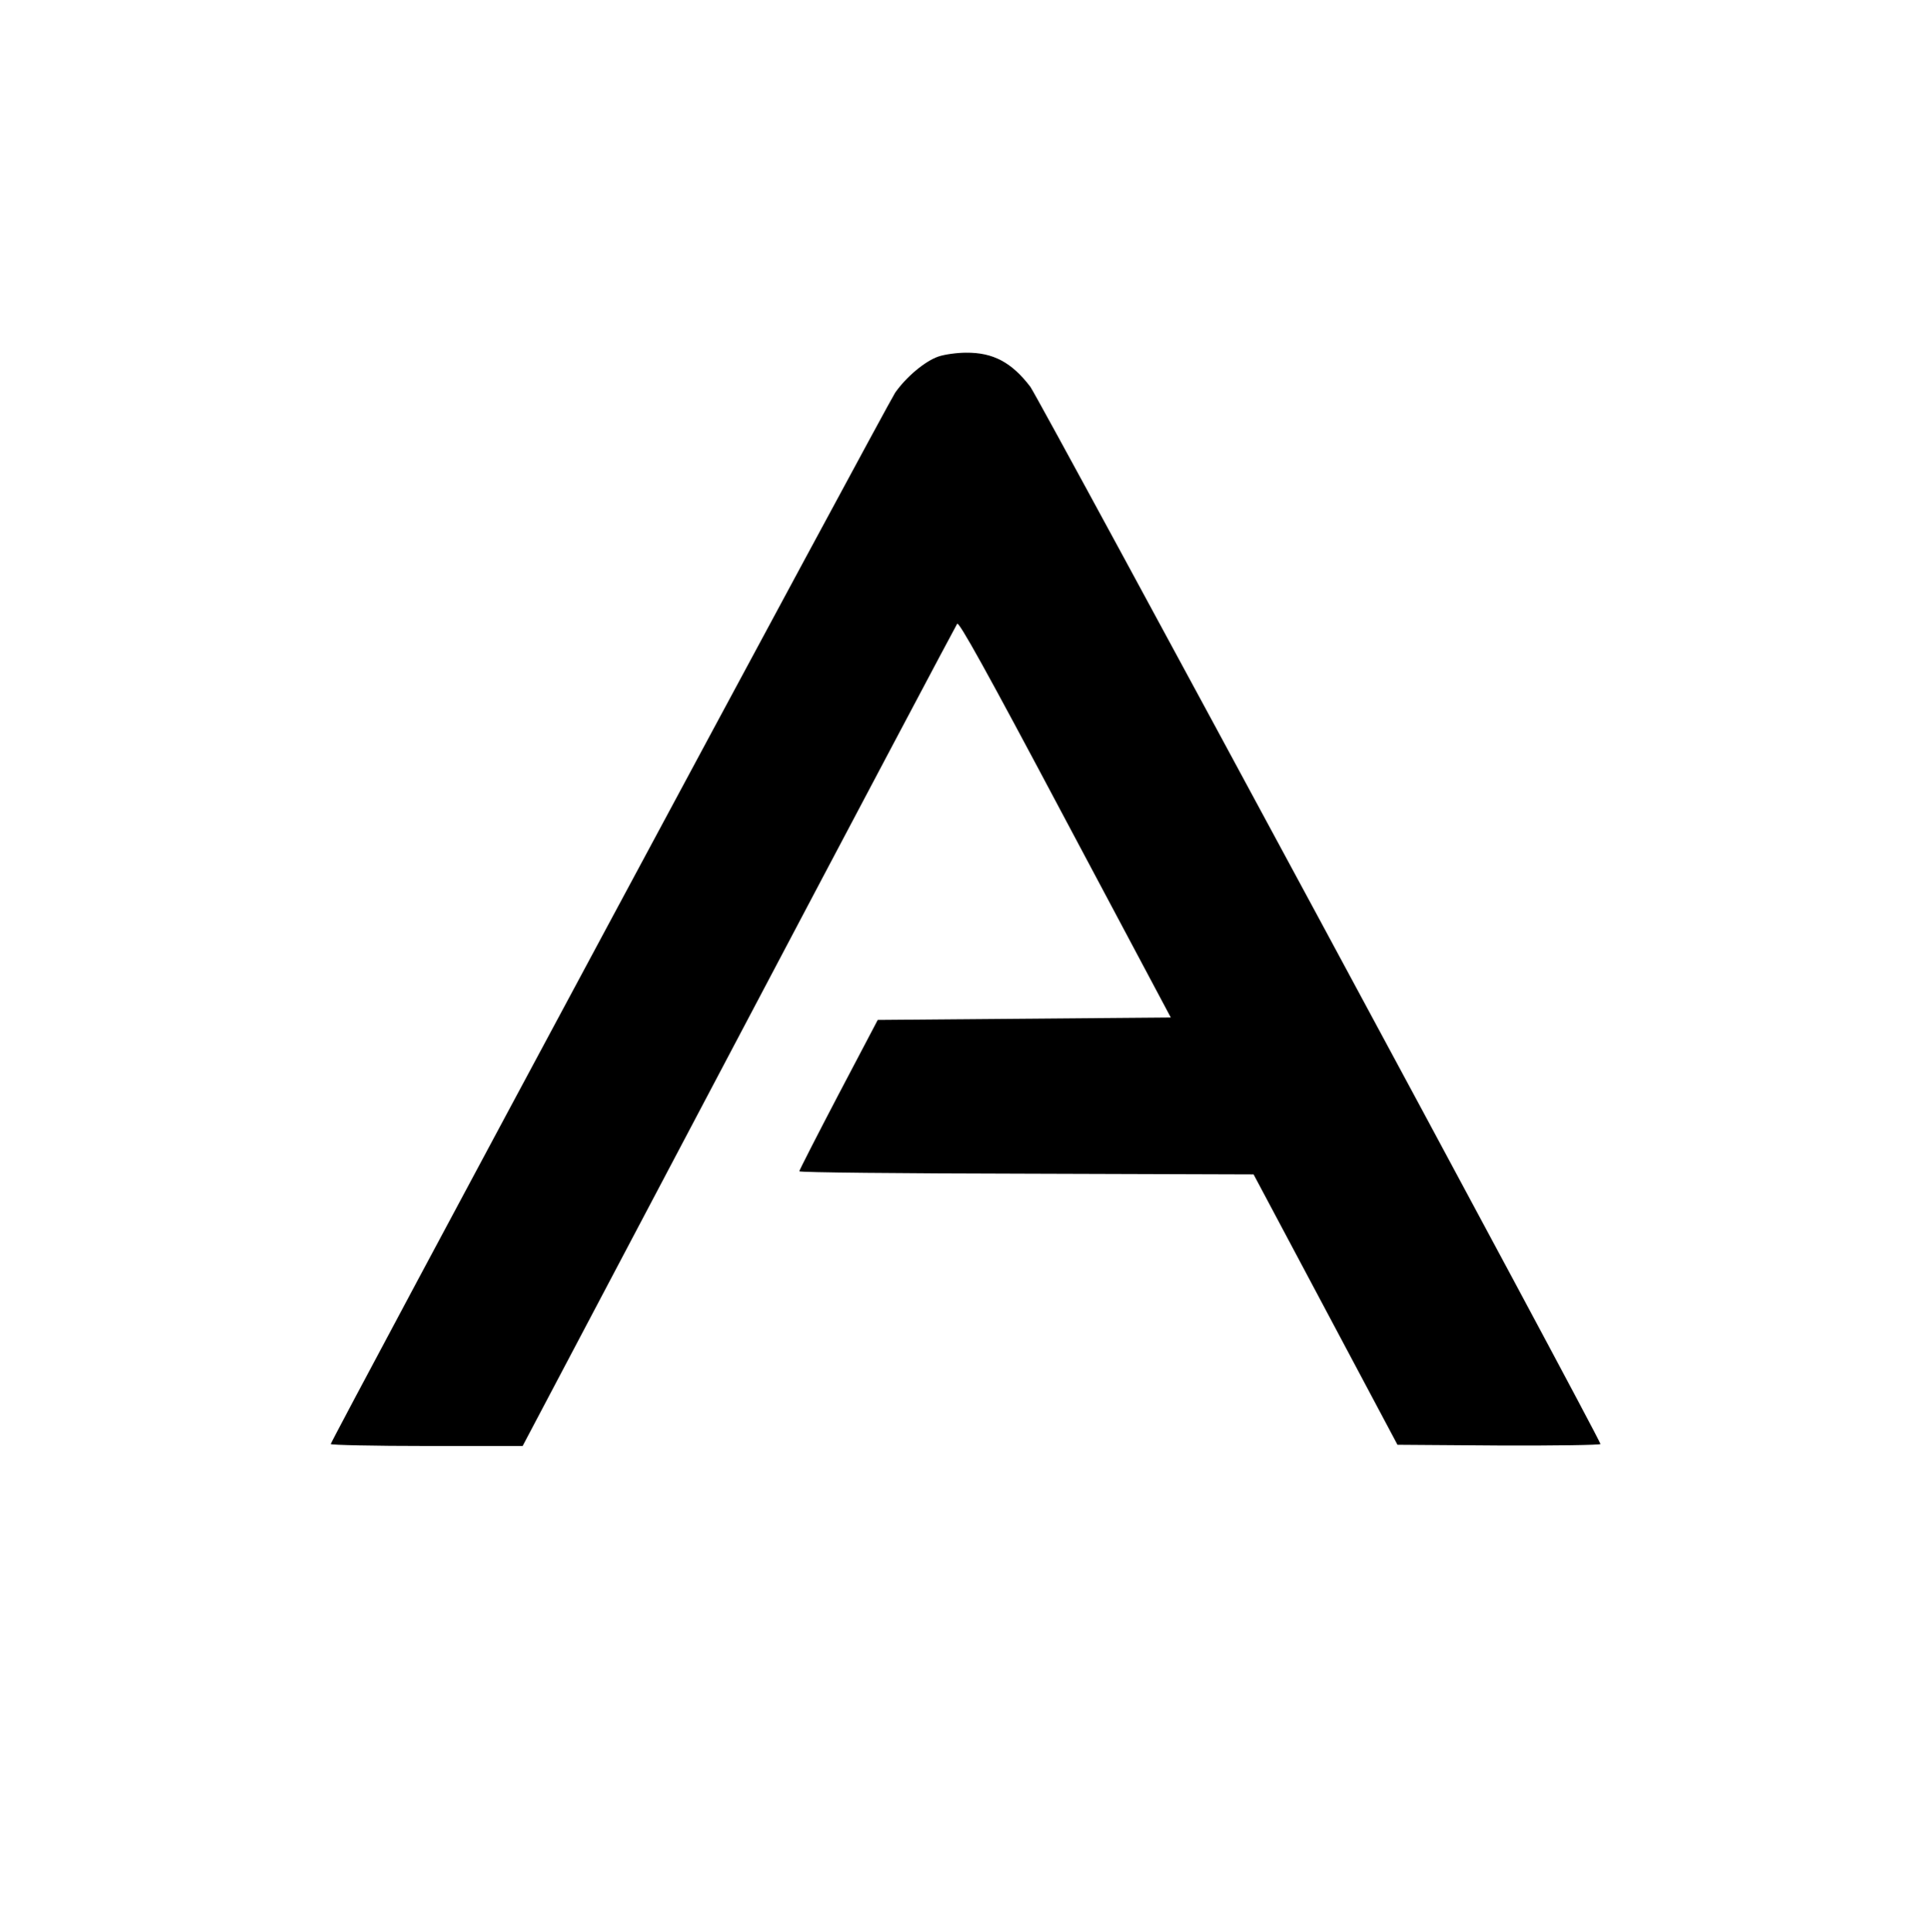
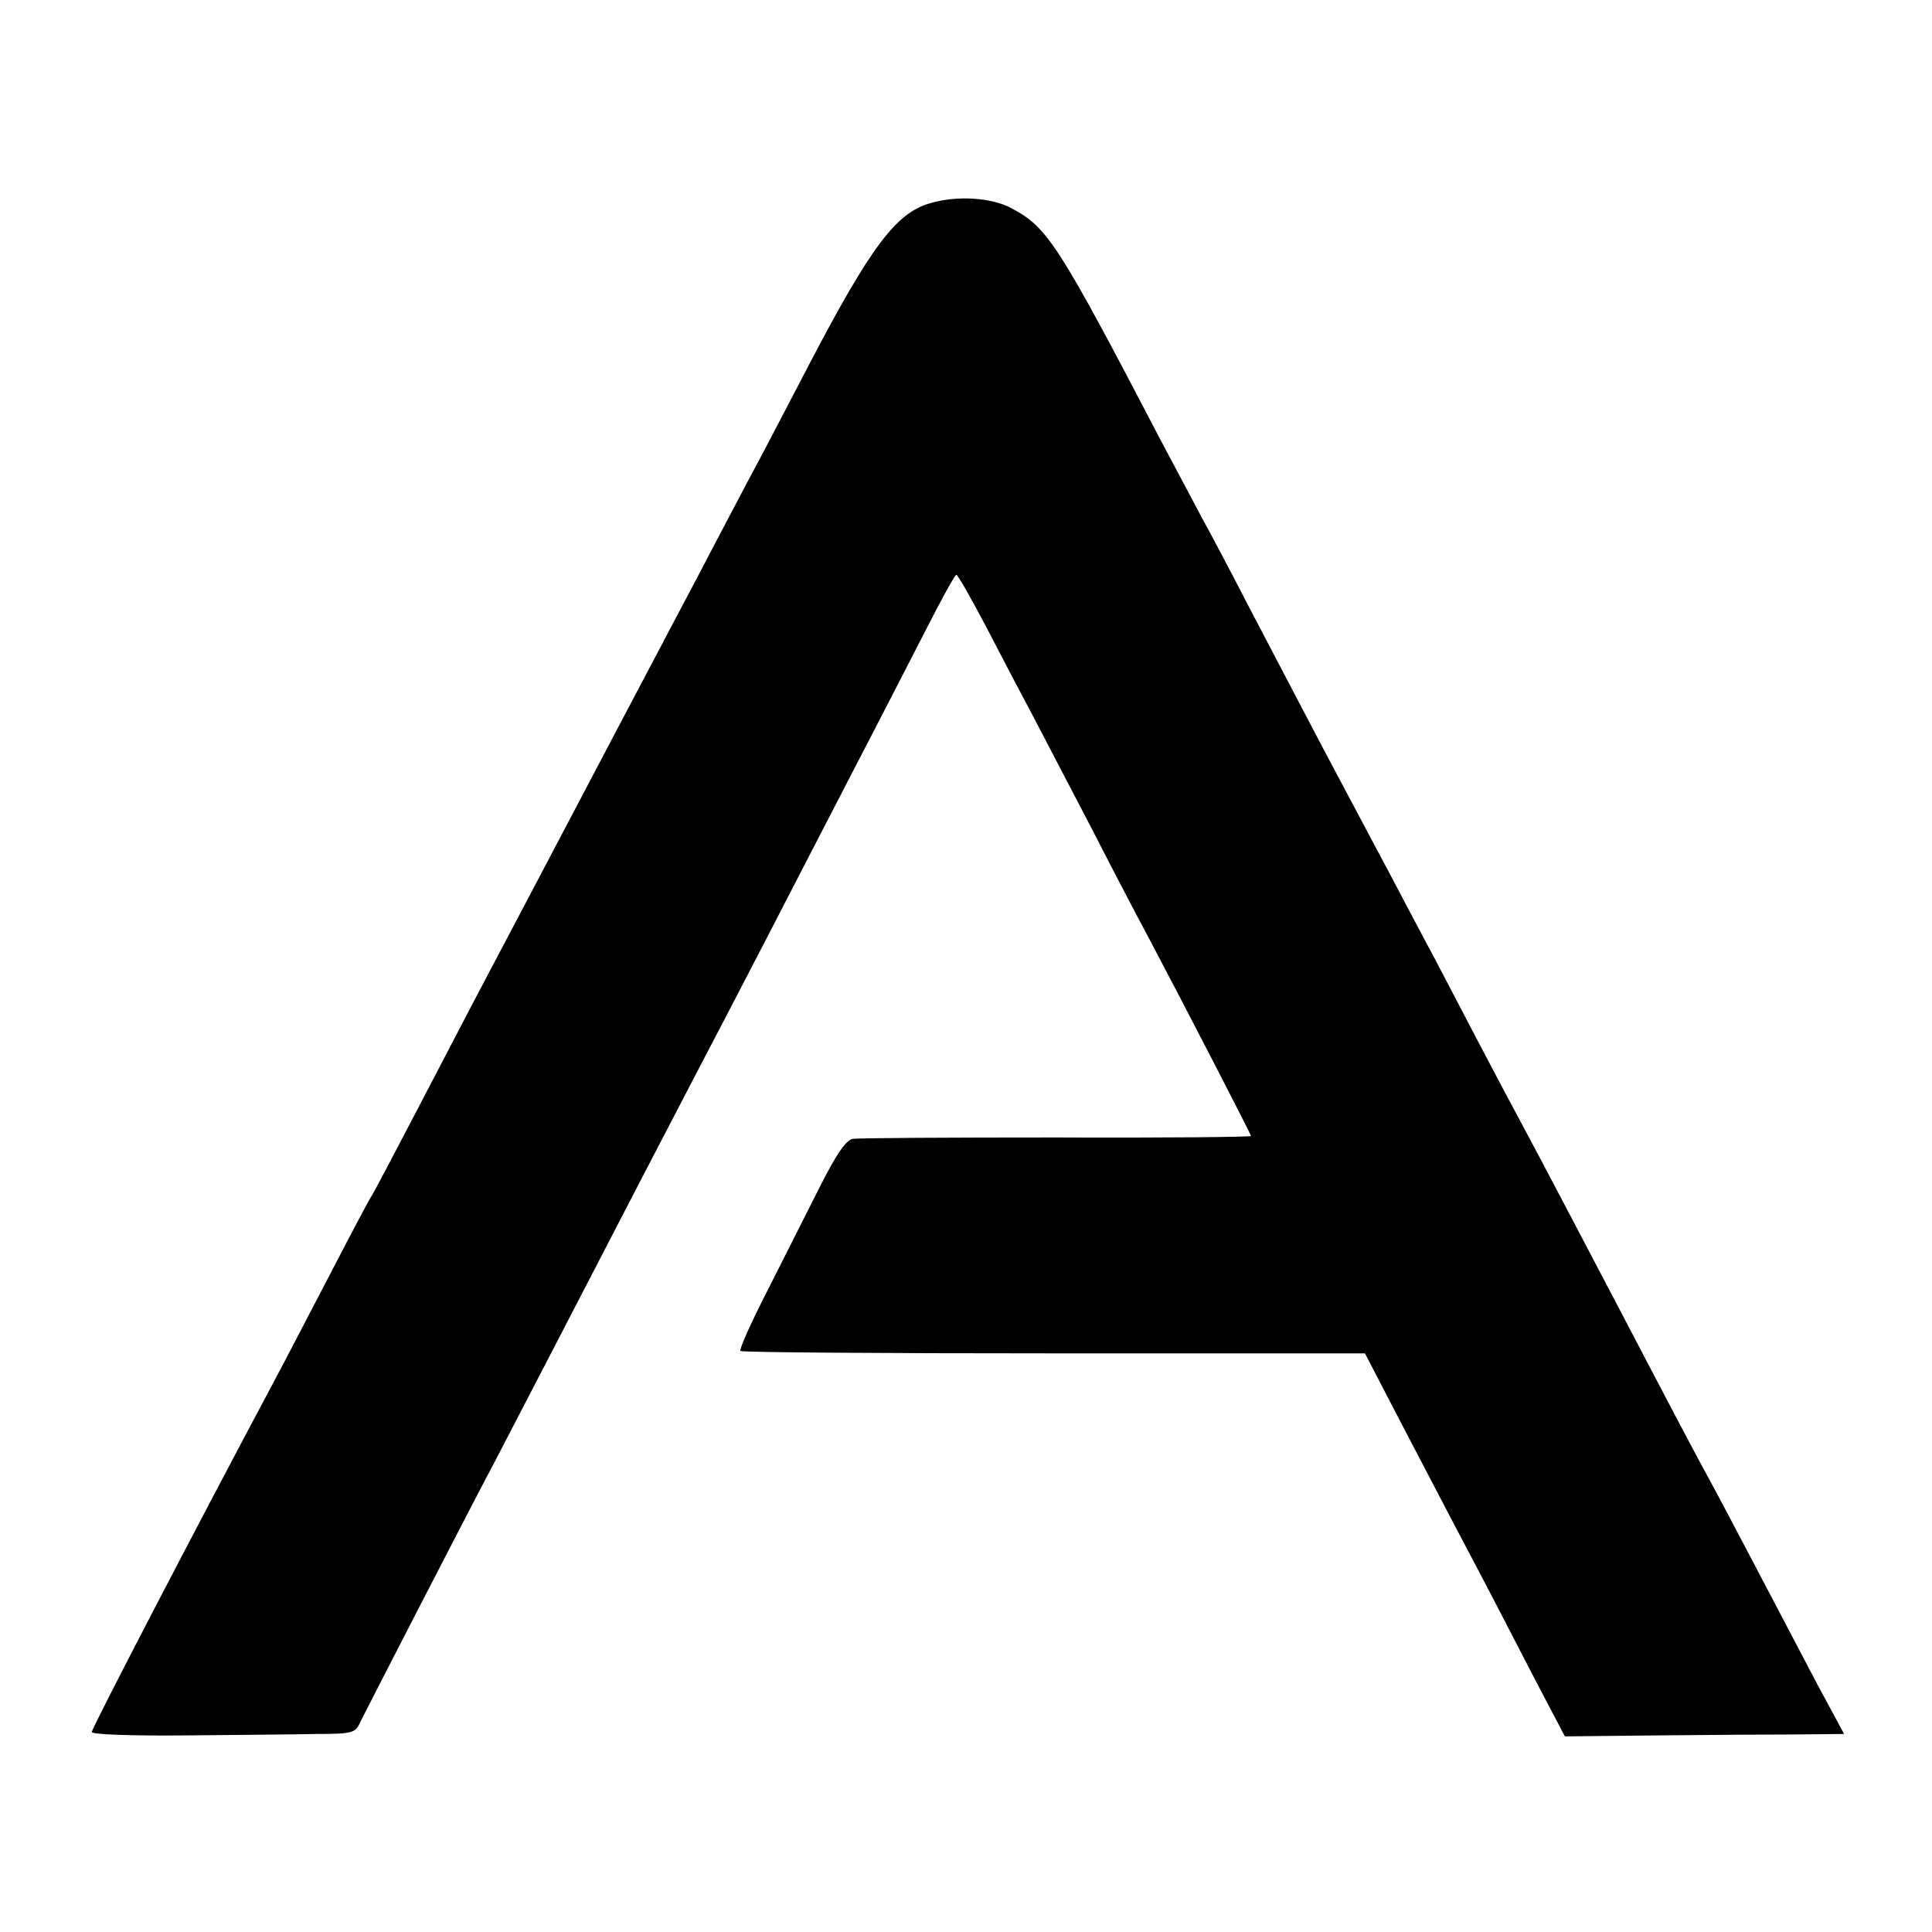
- <svg xmlns="http://www.w3.org/2000/svg" version="1" width="1066.667" height="1066.667" viewBox="0 0 800 800">
-   <path d="M388.7 147.7c-5.5 1.9-13.3 8.4-17.9 15-3.3 4.9-233.8 434.1-233.8 435.5 0 .4 17.9.8 39.8.8h39.7L306 429.4c49.2-93.3 90-170.3 90.5-171 .7-1.1 12 19.2 44.7 80.8l43.8 82.3-60.7.5-60.7.5-16.3 31c-8.9 17-16.2 31.3-16.2 31.7-.1.5 42.3.9 94.1 1l94.1.3 29.8 56 29.8 56 42.1.3c23.1.1 42-.2 42-.6 0-2-232.6-433.2-236.2-438-7.8-10.2-15.5-14.2-26.6-14.1-3.7 0-8.9.7-11.5 1.6z" />
+ <svg xmlns="http://www.w3.org/2000/svg" version="1" width="533.333" height="533.333" viewBox="0 0 400 400">
+   <path d="M192.5 42.1c-7 2-12.3 9.1-25 33.4-4.3 8.2-9.2 17.7-11 21-1.8 3.3-6 11.4-9.5 18-3.4 6.6-8 15.1-10 19-2 3.8-6.3 11.9-9.5 18-11.1 21.1-23 43.7-29.5 56-2 3.8-7.4 14.2-12 23s-8.6 16.4-9 17c-.4.5-4.2 7.7-8.5 16-4.3 8.2-9.4 18.1-11.5 22-16.8 31.5-38 72.3-38 73.1 0 .5 8.1.8 19.2.7 10.6-.1 22.9-.2 27.3-.3 7.3 0 8.1-.2 9-2.3 1.4-2.8 22.3-43.5 28-54.2 2.3-4.4 7.8-15 12.2-23.5 13-25.1 23.2-44.8 28.8-55.5 2.9-5.5 9.7-18.6 15.1-29 5.4-10.5 13.8-26.7 18.6-36 4.9-9.4 11.4-22.1 14.6-28.3 3.1-6.1 5.9-11.2 6.2-11.2.3 0 3.2 5.1 6.4 11.2 3.2 6.2 7.5 14.4 9.6 18.3 2 3.8 7.4 14.2 12 23 4.5 8.8 9.9 19.1 12 23 6.1 11.5 21 40.3 21 40.7 0 .2-18.1.4-40.2.3-22.2 0-41.2.1-42.3.3-1.4.3-3.4 3.3-6.6 9.6-2.5 5-7.4 14.6-10.8 21.4-3.5 6.8-6.1 12.6-5.8 12.9.3.3 29.5.5 64.9.5h64.4l6.8 13.1c3.8 7.3 9 17.2 11.6 22.2 2.6 4.9 7.6 14.4 11 21 3.4 6.6 7.5 14.5 9.1 17.5l2.9 5.5 18.8-.2c10.3-.1 23.3-.2 28.9-.2l10.1-.1-5.5-10.2c-3-5.7-8.6-16.4-12.5-23.8-3.9-7.4-8.3-15.8-9.8-18.5-2.7-4.9-8.6-16.1-19-36-8.3-15.8-16-30.5-19.5-37-1.8-3.3-5.6-10.5-8.5-16-2.9-5.5-7.4-14.2-10.1-19.3-2.7-5-7.1-13.4-9.8-18.5-2.7-5-8.7-16.4-13.4-25.2-4.6-8.8-11.5-21.9-15.2-29-3.7-7.2-8-15.3-9.5-18-1.5-2.8-5.3-10-8.5-16-21.5-41.2-23.6-44.4-31.1-48.4-4.1-2.2-11.3-2.7-16.9-1z" />
</svg>
